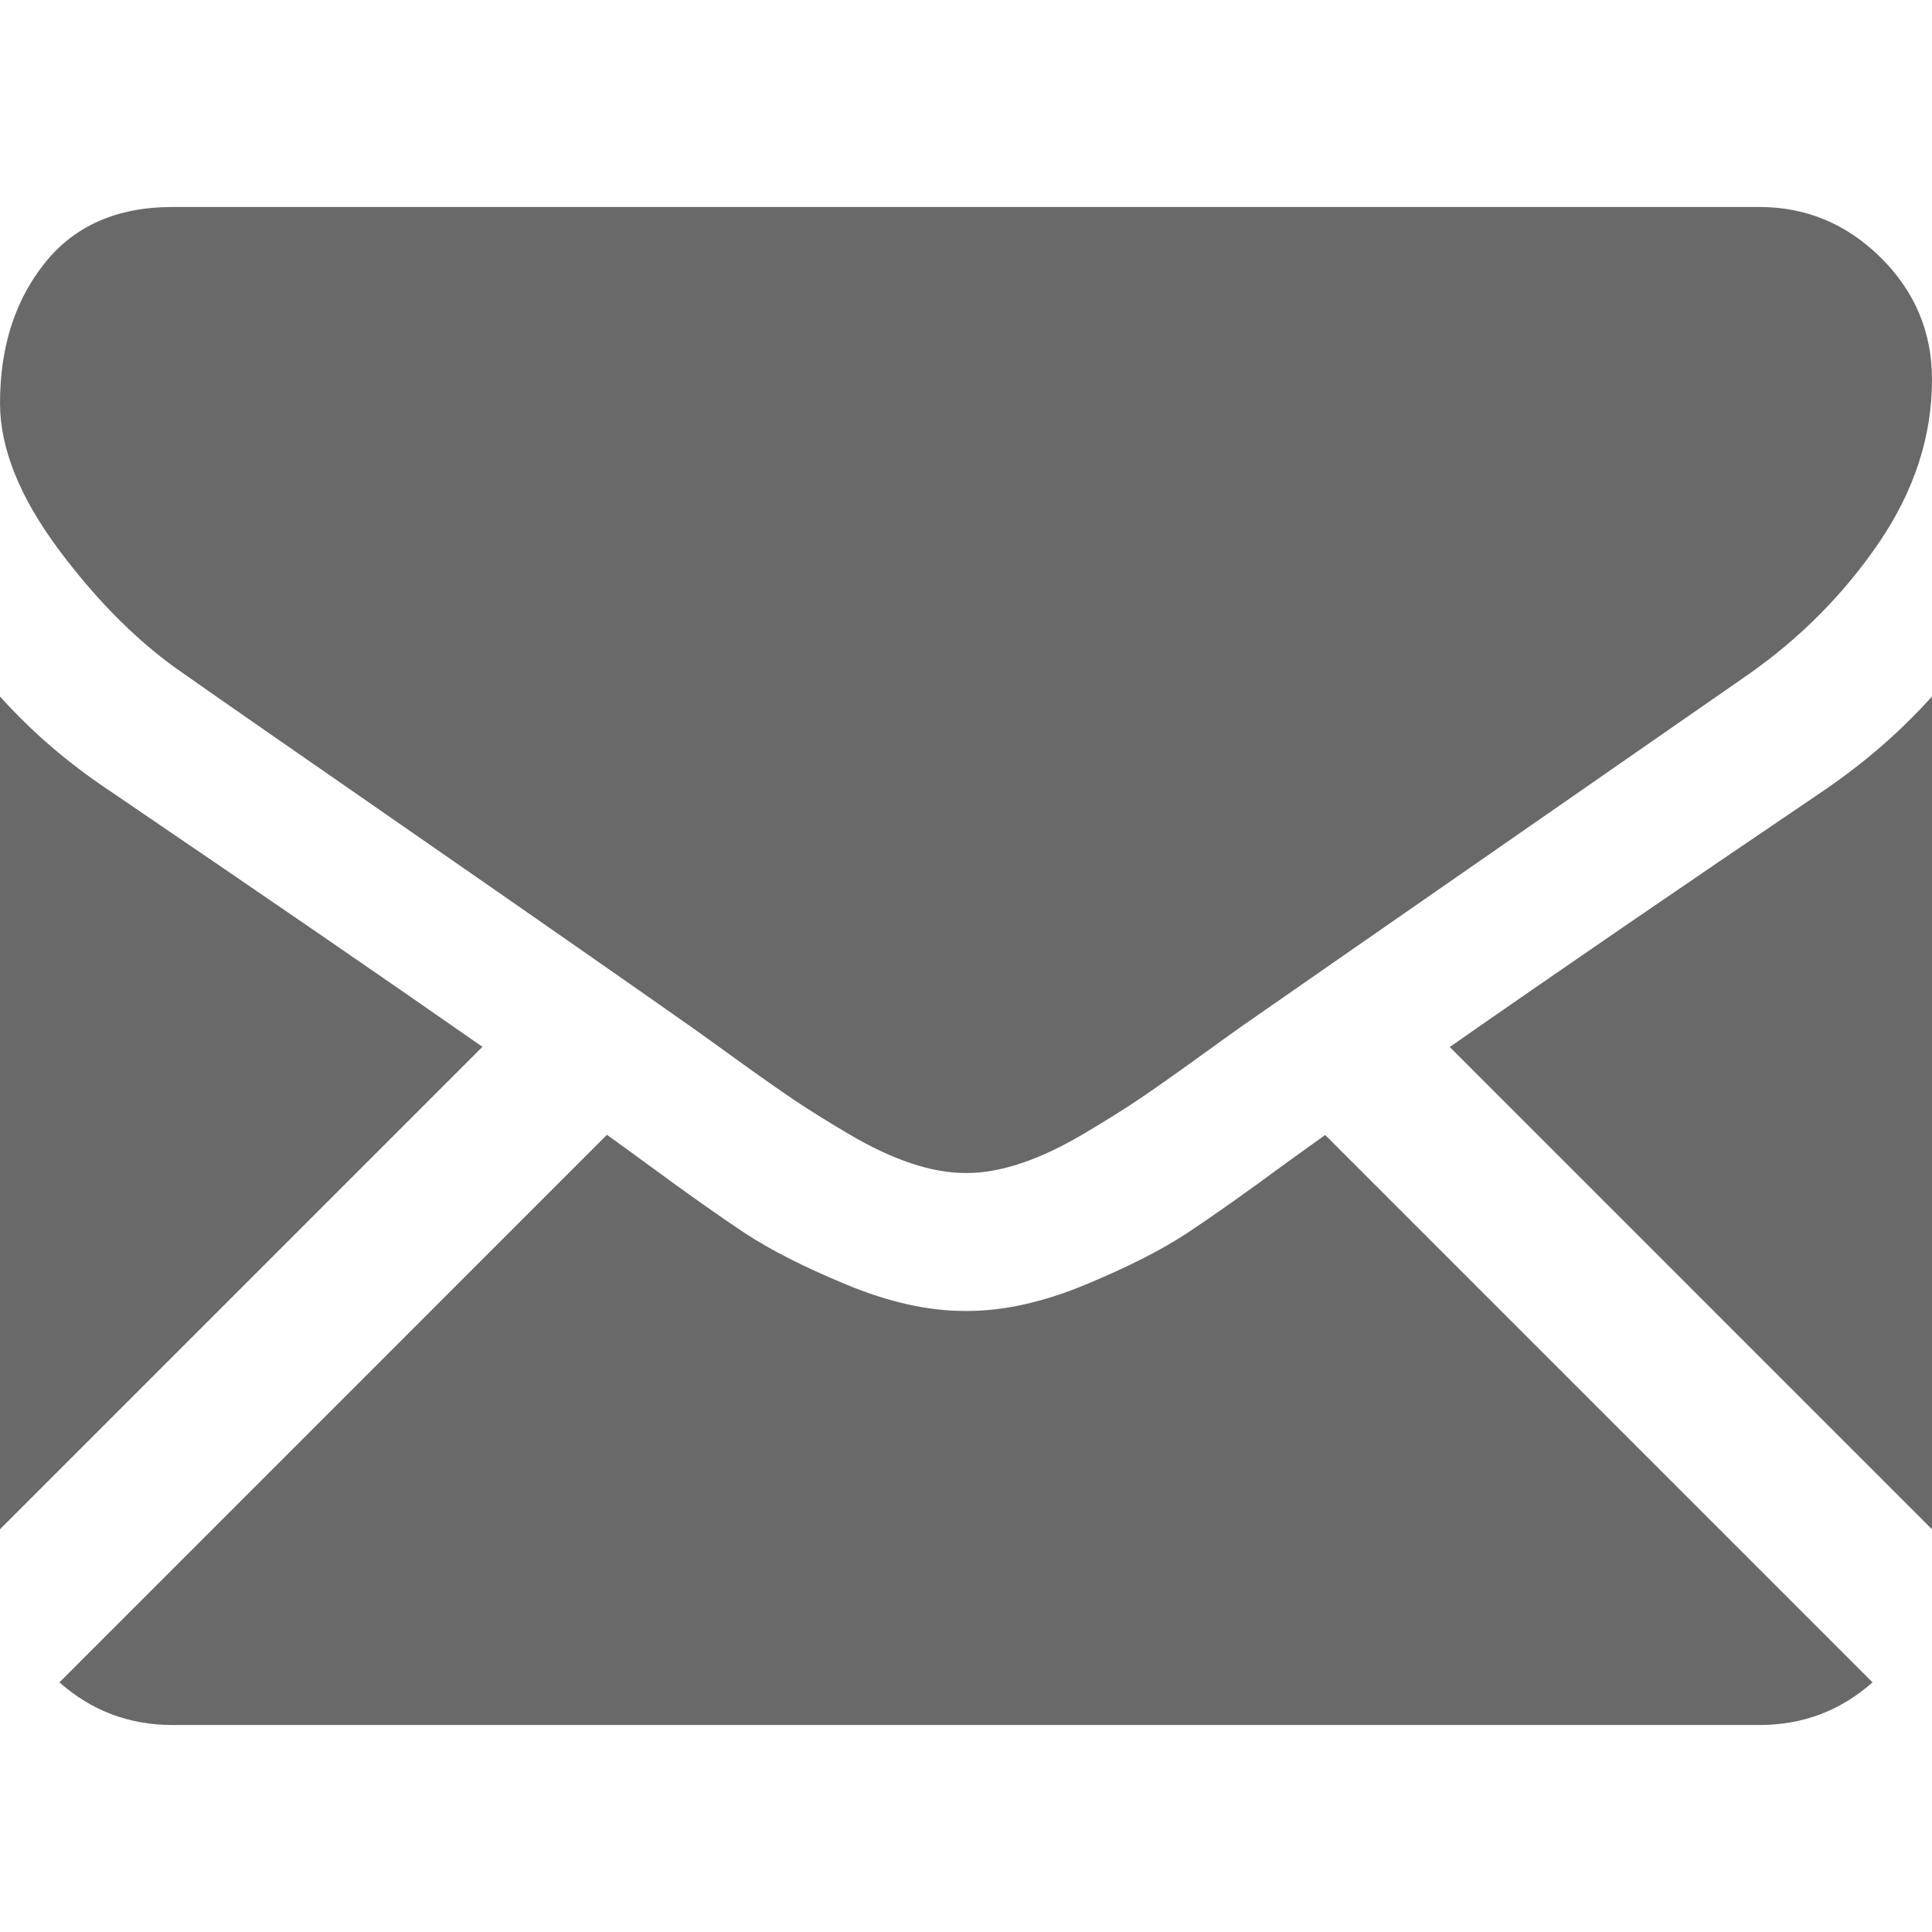
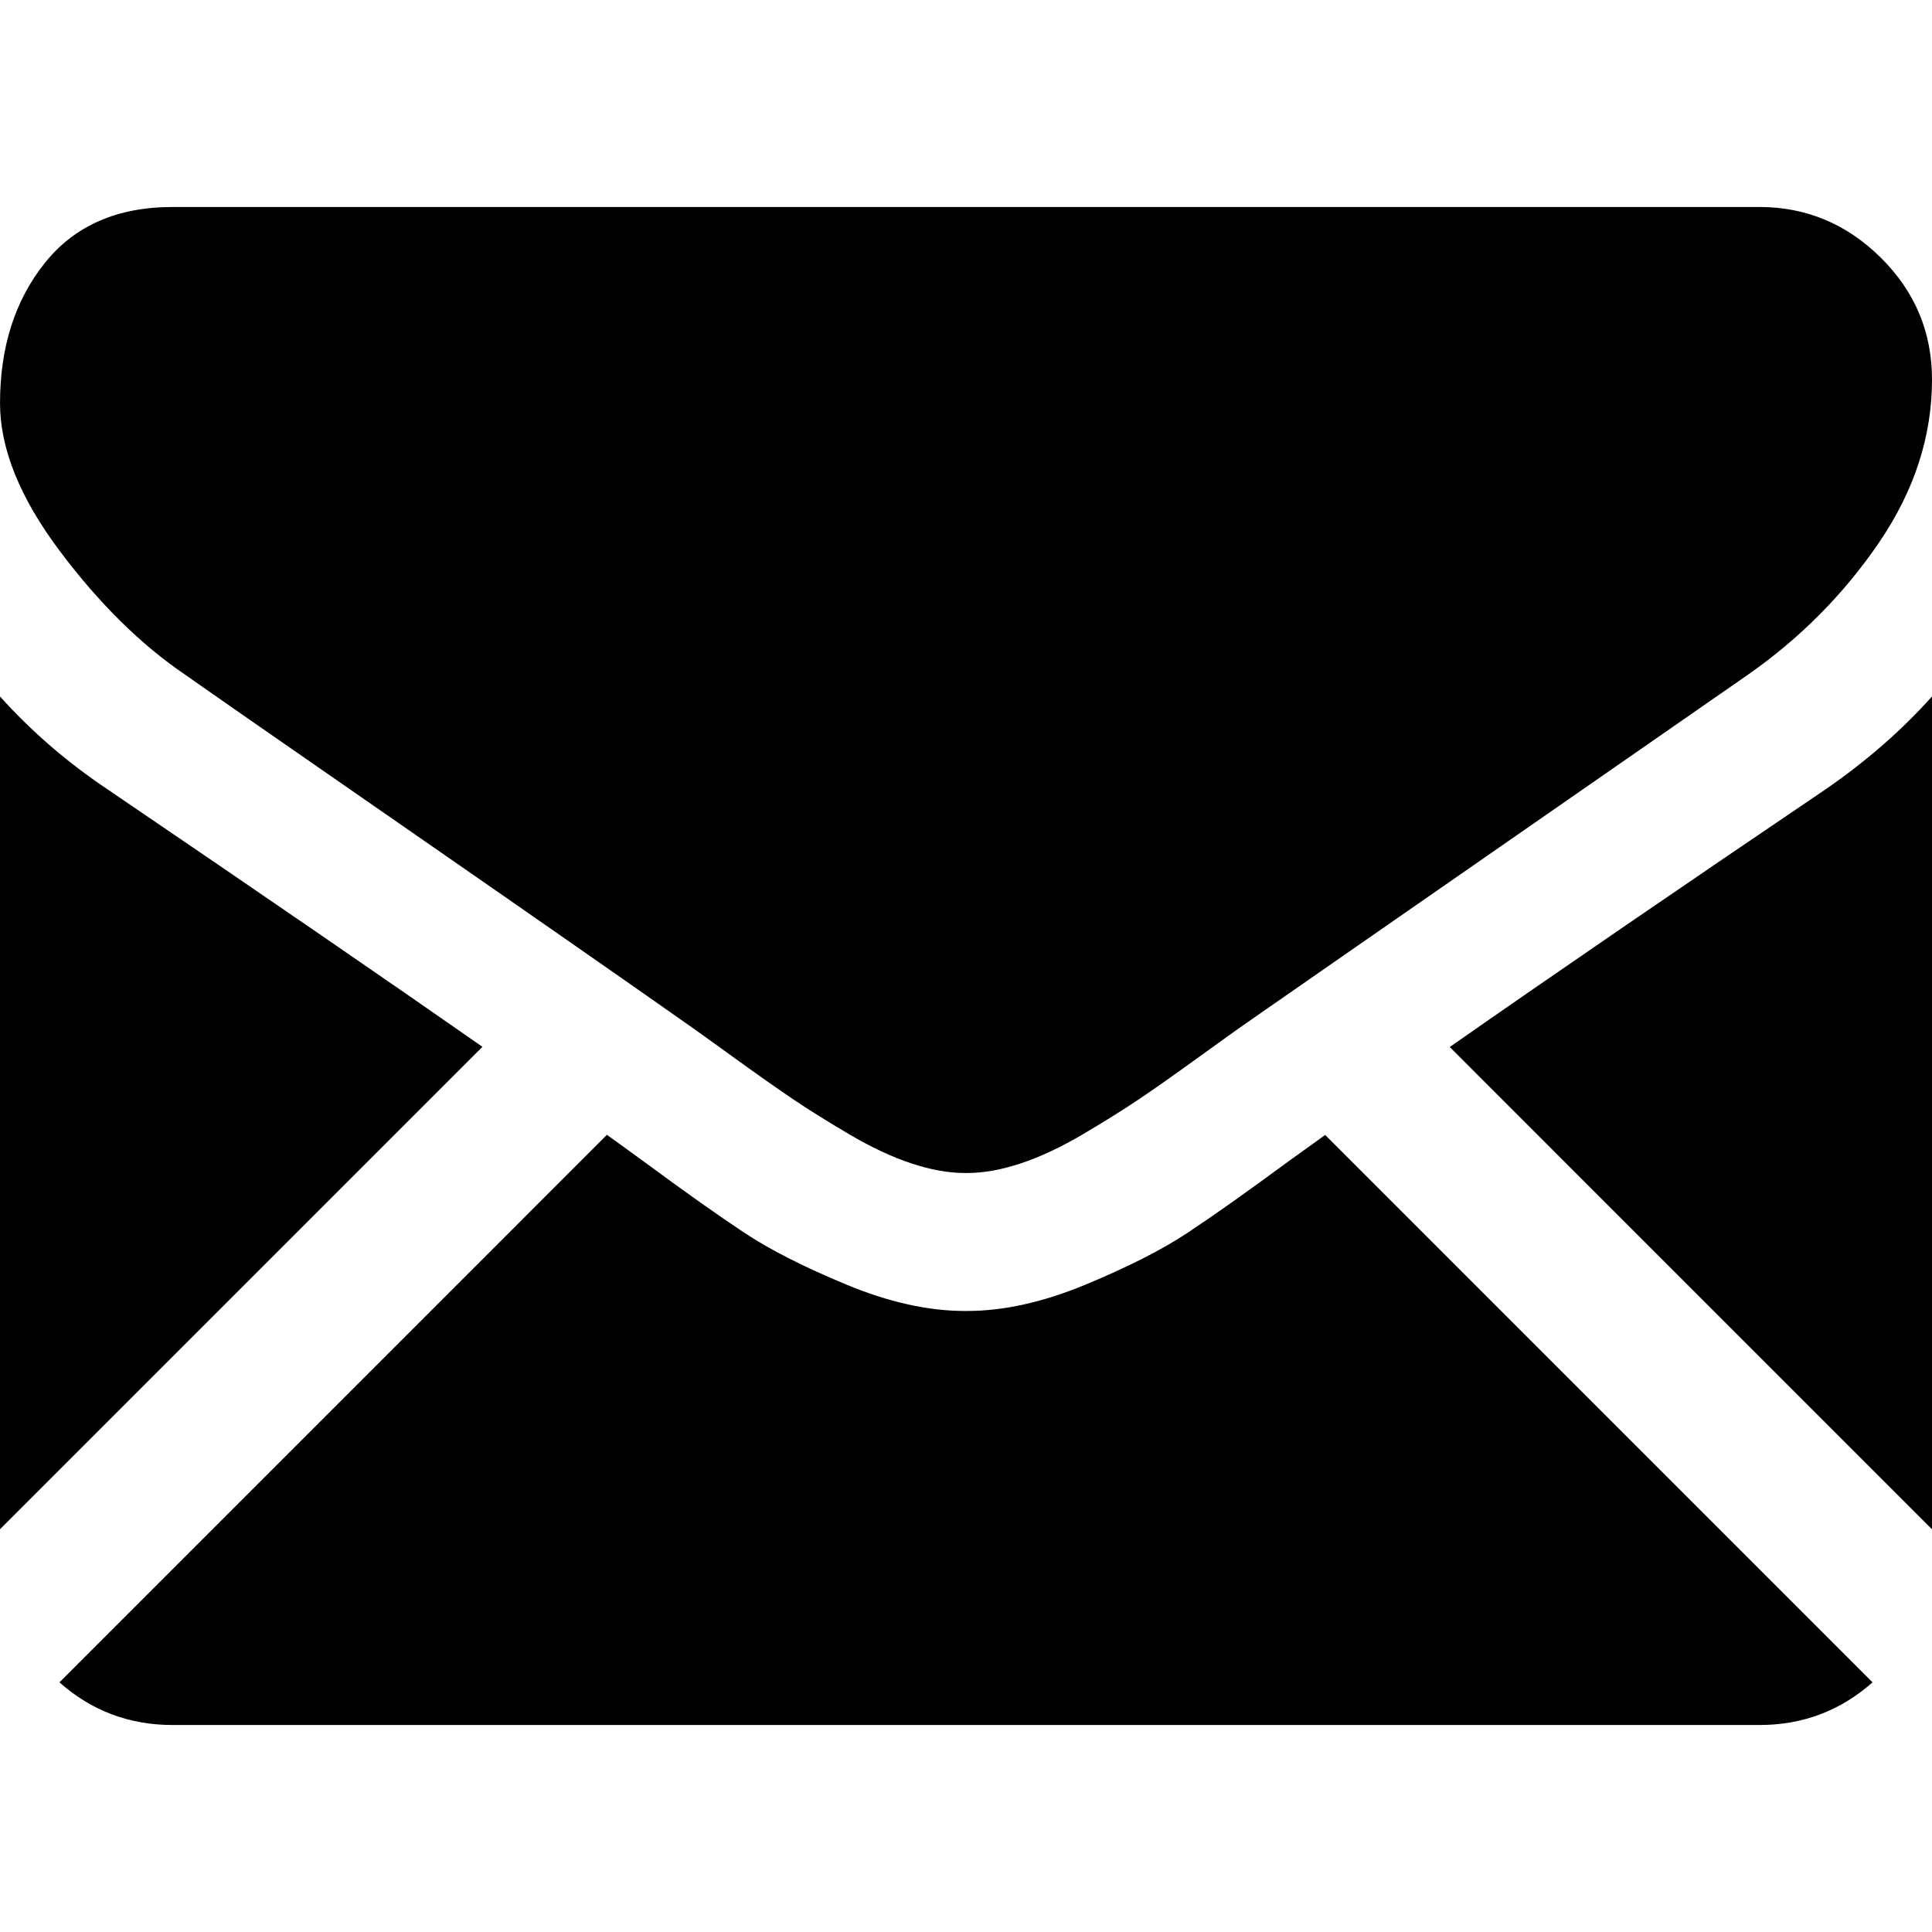
<svg xmlns="http://www.w3.org/2000/svg" version="1.1" id="Capa_1" x="0px" y="0px" width="512px" height="512px" viewBox="0 0 550.795 550.795" style="enable-background:new 0 0 550.795 550.795;" xml:space="preserve">
  <g>
    <g>
      <g>
-         <path d="M501.613,491.782c12.381,0,23.109-4.088,32.229-12.16L377.793,323.567c-3.744,2.681-7.373,5.288-10.801,7.767    c-11.678,8.604-21.156,15.318-28.434,20.129c-7.277,4.822-16.959,9.737-29.045,14.755c-12.094,5.024-23.361,7.528-33.813,7.528    h-0.306h-0.306c-10.453,0-21.72-2.503-33.813-7.528c-12.093-5.018-21.775-9.933-29.045-14.755    c-7.277-4.811-16.75-11.524-28.434-20.129c-3.256-2.387-6.867-5.006-10.771-7.809L16.946,479.622    c9.119,8.072,19.854,12.16,32.234,12.16H501.613z" data-original="#000000" class="active-path" data-old_color="#000000" fill="#696969" />
-         <path d="M31.047,225.299C19.37,217.514,9.015,208.598,0,198.555V435.98l137.541-137.541    C110.025,279.229,74.572,254.877,31.047,225.299z" data-original="#000000" class="active-path" data-old_color="#000000" fill="#696969" />
-         <path d="M520.059,225.299c-41.865,28.336-77.447,52.73-106.75,73.195l137.486,137.492V198.555    C541.98,208.396,531.736,217.306,520.059,225.299z" data-original="#000000" class="active-path" data-old_color="#000000" fill="#696969" />
-         <path d="M501.613,59.013H49.181c-15.784,0-27.919,5.33-36.42,15.979C4.253,85.646,0.006,98.97,0.006,114.949    c0,12.907,5.636,26.892,16.903,41.959c11.267,15.061,23.256,26.891,35.961,35.496c6.965,4.921,27.969,19.523,63.012,43.801    c18.917,13.109,35.368,24.535,49.505,34.395c12.05,8.396,22.442,15.667,31.022,21.701c0.985,0.691,2.534,1.799,4.59,3.269    c2.215,1.591,5.018,3.61,8.476,6.107c6.659,4.816,12.191,8.709,16.597,11.683c4.4,2.975,9.731,6.298,15.985,9.988    c6.249,3.685,12.143,6.456,17.675,8.299c5.533,1.842,10.655,2.766,15.367,2.766h0.306h0.306c4.711,0,9.834-0.924,15.368-2.766    c5.531-1.843,11.42-4.608,17.674-8.299c6.248-3.69,11.572-7.02,15.986-9.988c4.406-2.974,9.938-6.866,16.598-11.683    c3.451-2.497,6.254-4.517,8.469-6.102c2.057-1.476,3.605-2.577,4.596-3.274c6.684-4.651,17.1-11.892,31.104-21.616    c25.482-17.705,63.01-43.764,112.742-78.281c14.957-10.447,27.453-23.054,37.496-37.803c10.025-14.749,15.051-30.22,15.051-46.408    c0-13.525-4.873-25.098-14.598-34.737C526.461,63.829,514.932,59.013,501.613,59.013z" data-original="#000000" class="active-path" data-old_color="#000000" fill="#696969" />
+         <path d="M501.613,491.782c12.381,0,23.109-4.088,32.229-12.16L377.793,323.567c-3.744,2.681-7.373,5.288-10.801,7.767    c-11.678,8.604-21.156,15.318-28.434,20.129c-7.277,4.822-16.959,9.737-29.045,14.755c-12.094,5.024-23.361,7.528-33.813,7.528    h-0.306h-0.306c-10.453,0-21.72-2.503-33.813-7.528c-12.093-5.018-21.775-9.933-29.045-14.755    c-7.277-4.811-16.75-11.524-28.434-20.129c-3.256-2.387-6.867-5.006-10.771-7.809L16.946,479.622    c9.119,8.072,19.854,12.16,32.234,12.16H501.613z" data-original="#000000" class="active-path" data-old_color="#000000" fill="#000" />
+         <path d="M31.047,225.299C19.37,217.514,9.015,208.598,0,198.555V435.98l137.541-137.541    C110.025,279.229,74.572,254.877,31.047,225.299z" data-original="#000000" class="active-path" data-old_color="#000000" fill="#000" />
+         <path d="M520.059,225.299c-41.865,28.336-77.447,52.73-106.75,73.195l137.486,137.492V198.555    C541.98,208.396,531.736,217.306,520.059,225.299z" data-original="#000000" class="active-path" data-old_color="#000000" fill="#000" />
+         <path d="M501.613,59.013H49.181c-15.784,0-27.919,5.33-36.42,15.979C4.253,85.646,0.006,98.97,0.006,114.949    c0,12.907,5.636,26.892,16.903,41.959c11.267,15.061,23.256,26.891,35.961,35.496c6.965,4.921,27.969,19.523,63.012,43.801    c18.917,13.109,35.368,24.535,49.505,34.395c12.05,8.396,22.442,15.667,31.022,21.701c0.985,0.691,2.534,1.799,4.59,3.269    c2.215,1.591,5.018,3.61,8.476,6.107c6.659,4.816,12.191,8.709,16.597,11.683c4.4,2.975,9.731,6.298,15.985,9.988    c6.249,3.685,12.143,6.456,17.675,8.299c5.533,1.842,10.655,2.766,15.367,2.766h0.306h0.306c4.711,0,9.834-0.924,15.368-2.766    c5.531-1.843,11.42-4.608,17.674-8.299c6.248-3.69,11.572-7.02,15.986-9.988c4.406-2.974,9.938-6.866,16.598-11.683    c3.451-2.497,6.254-4.517,8.469-6.102c2.057-1.476,3.605-2.577,4.596-3.274c6.684-4.651,17.1-11.892,31.104-21.616    c25.482-17.705,63.01-43.764,112.742-78.281c14.957-10.447,27.453-23.054,37.496-37.803c10.025-14.749,15.051-30.22,15.051-46.408    c0-13.525-4.873-25.098-14.598-34.737C526.461,63.829,514.932,59.013,501.613,59.013z" data-original="#000000" class="active-path" data-old_color="#000000" fill="#000" />
      </g>
    </g>
    <div class="active-path" style="" />
  </g>
</svg>
